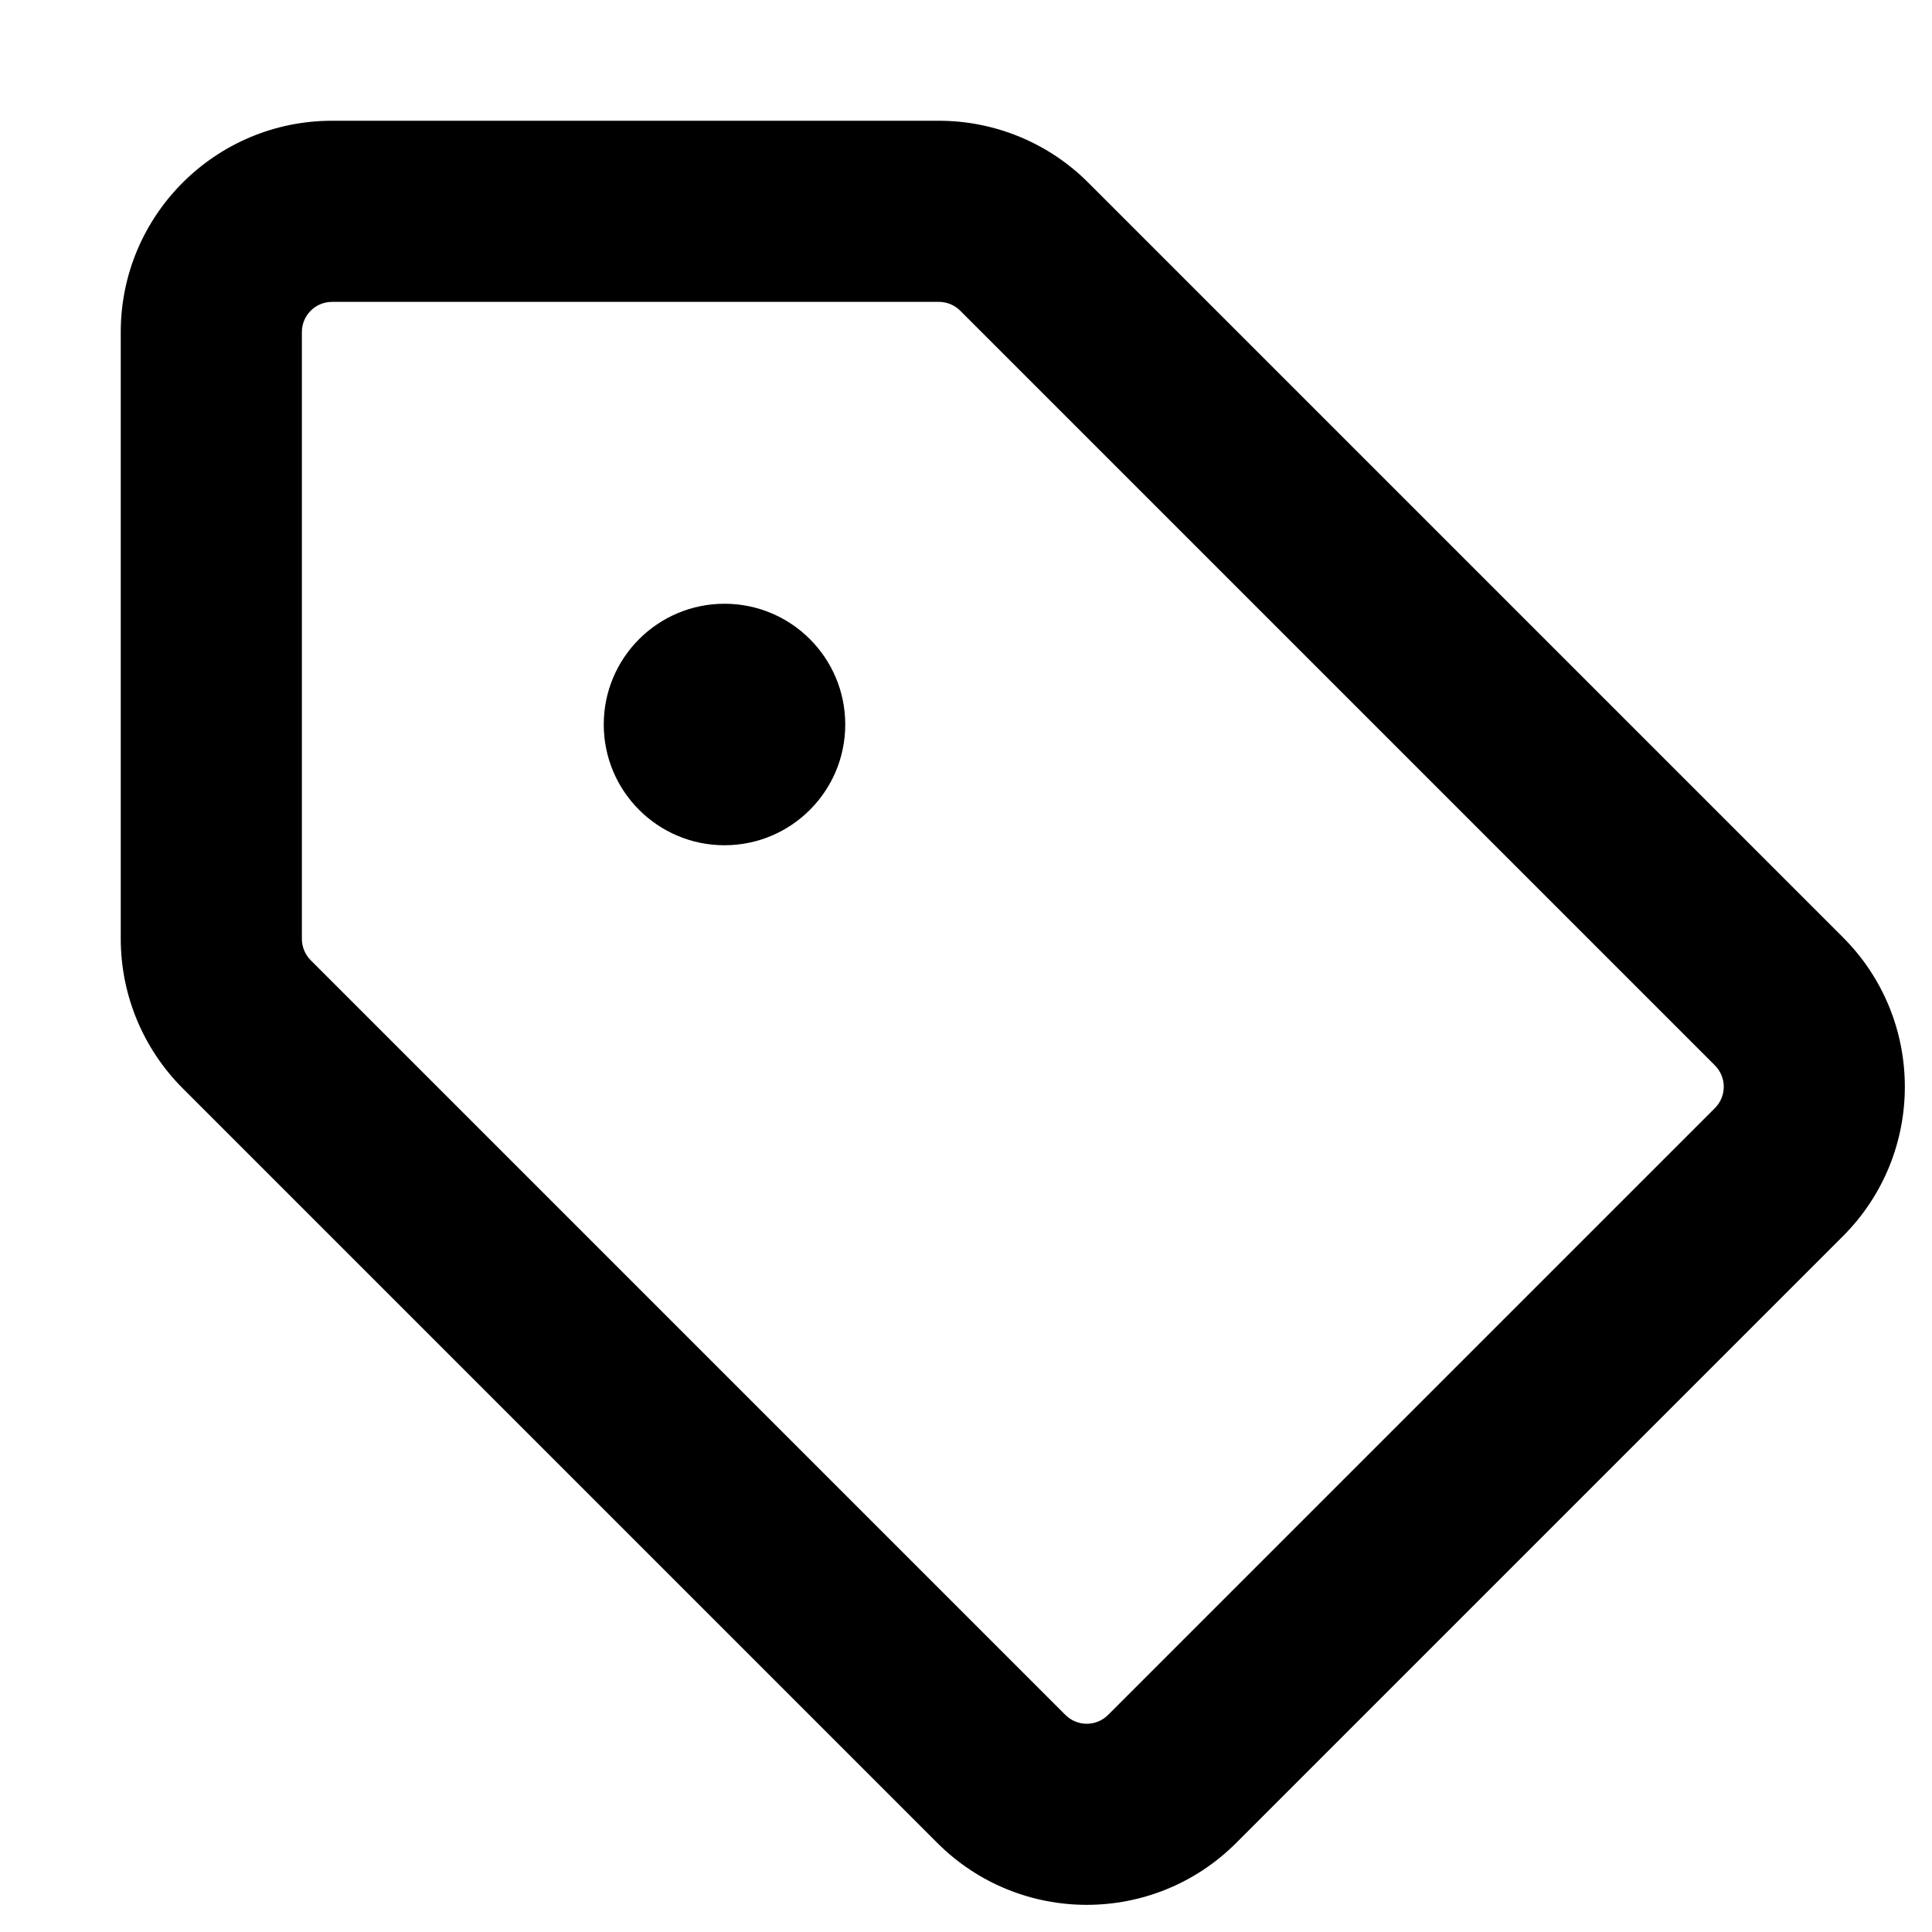
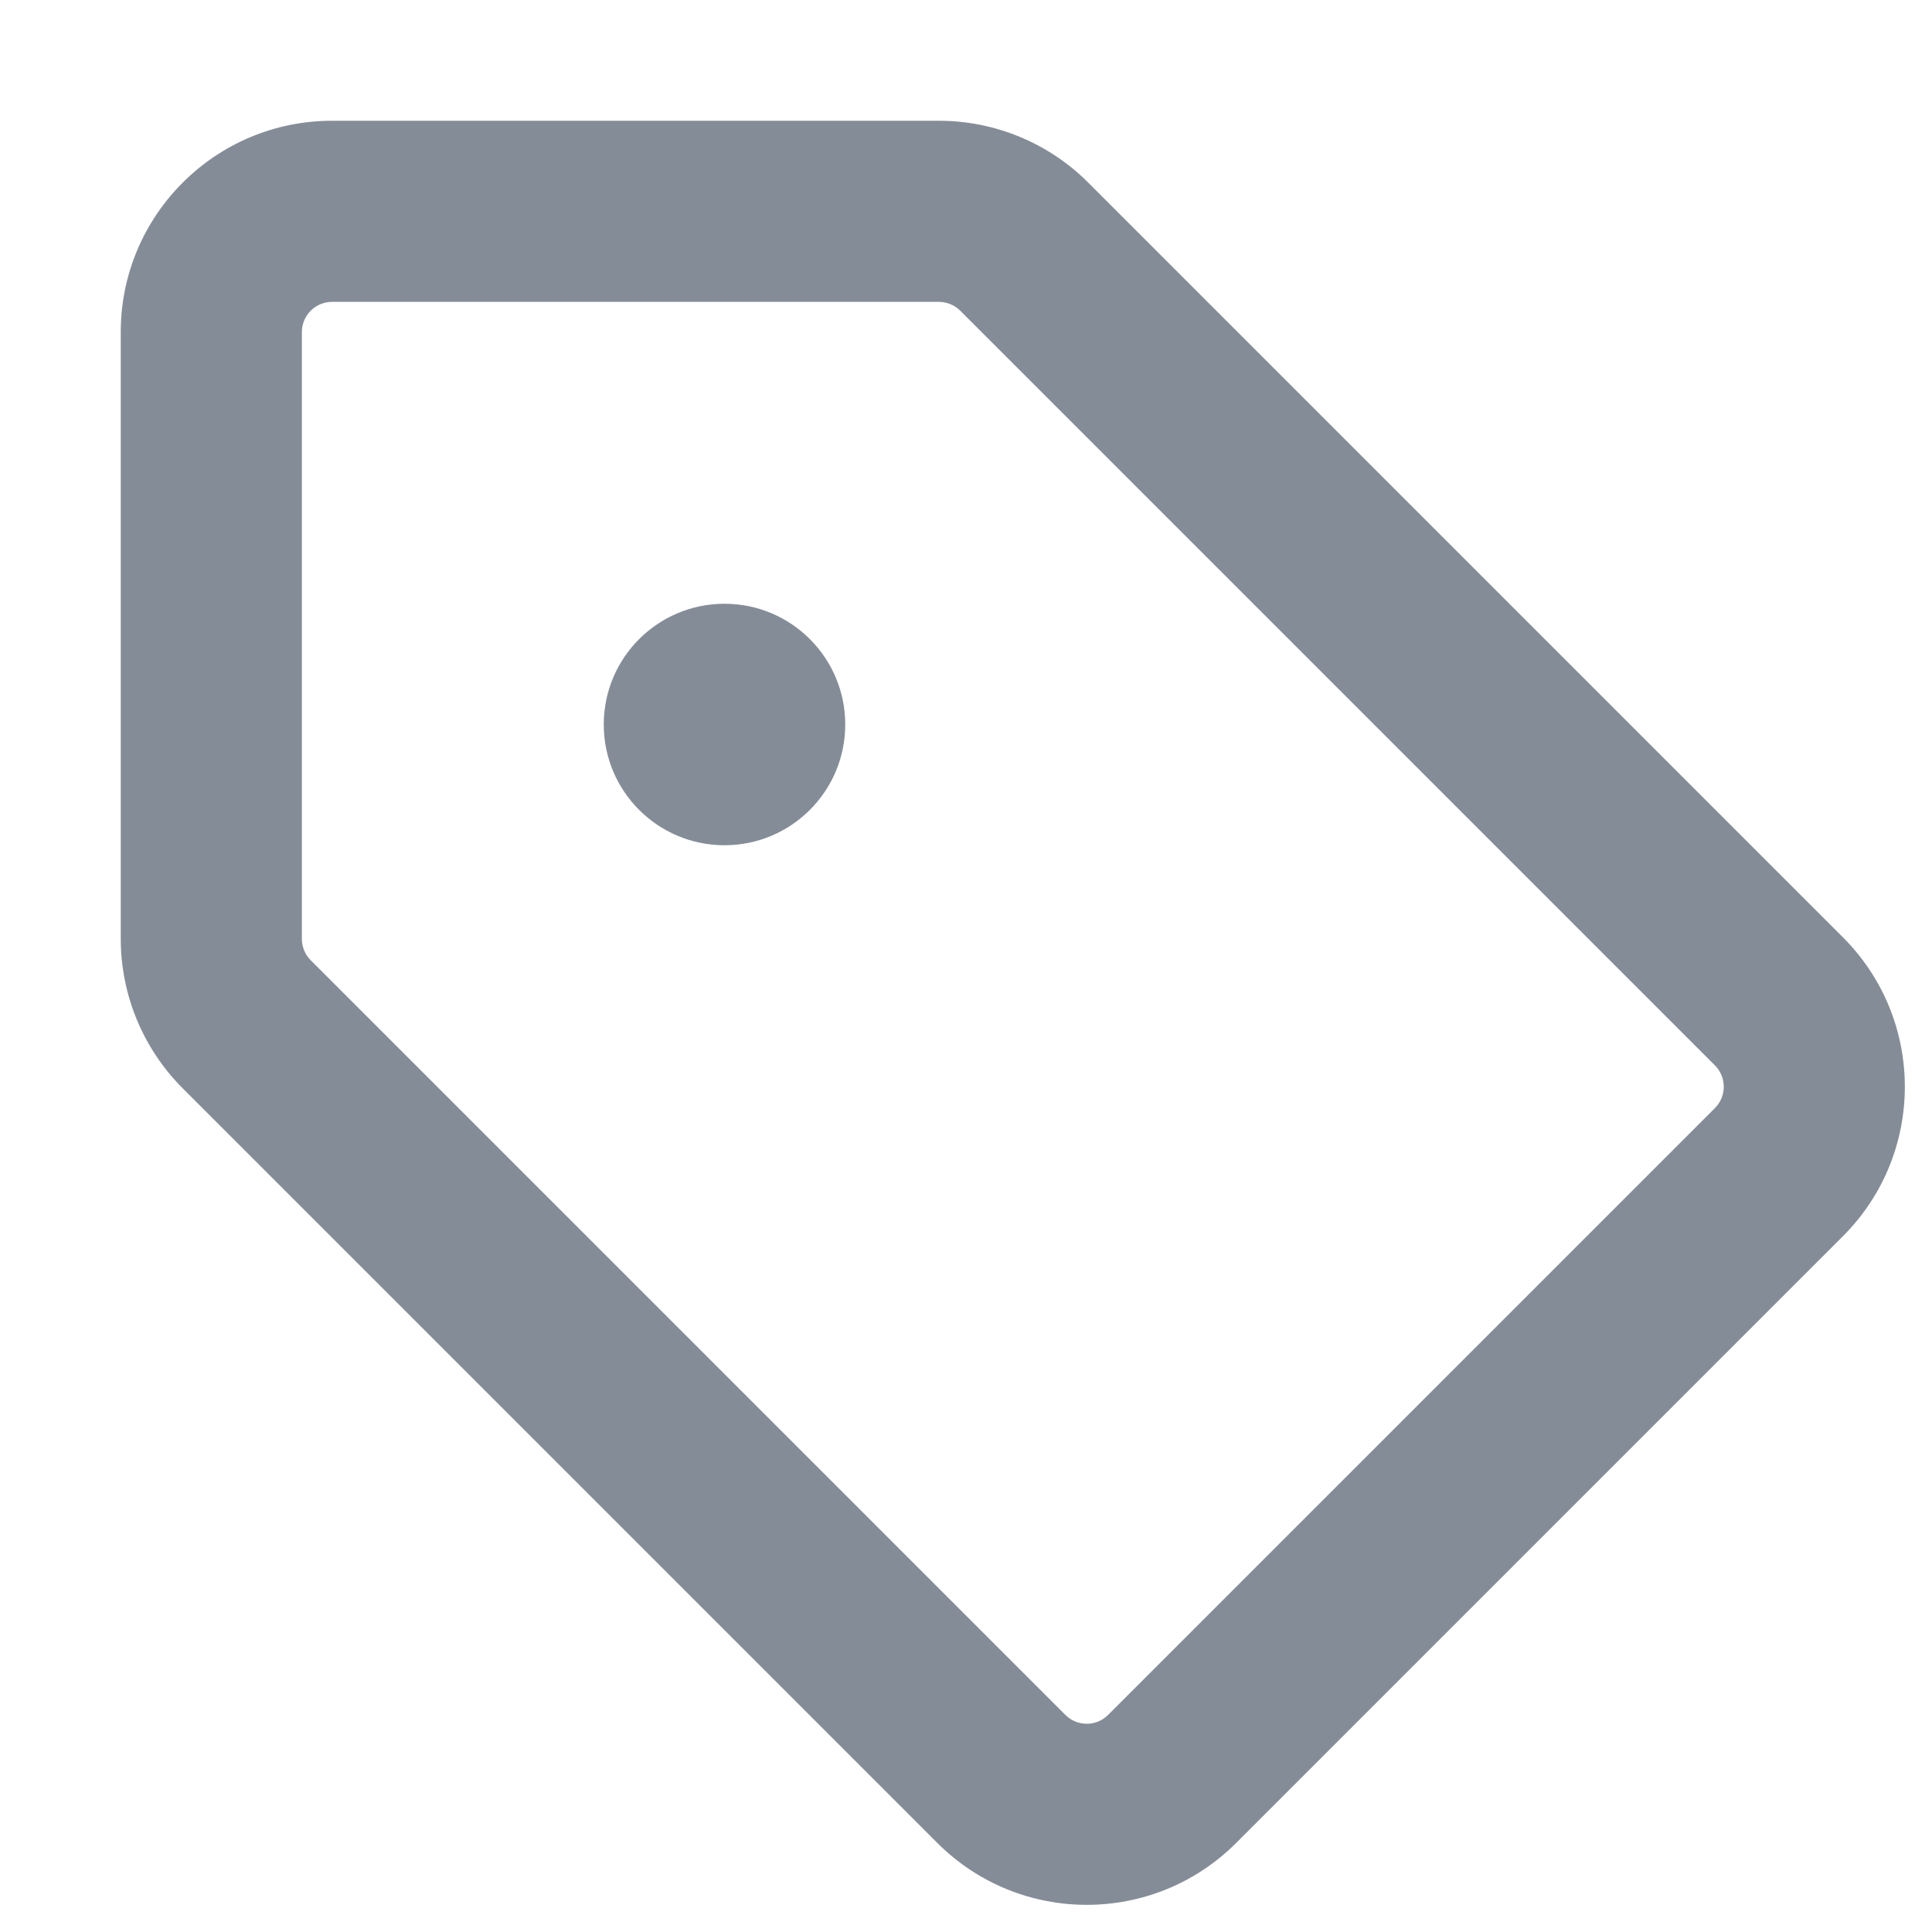
<svg xmlns="http://www.w3.org/2000/svg" role="img" viewBox="0 0 16 16">
-   <path d="M1 7.775V2.75C1 1.784 1.784 1 2.75 1h5.025c.464 0 .91.184 1.238.513l6.25 6.25a1.75 1.75 0 0 1 0 2.474l-5.026 5.026a1.75 1.75 0 0 1-2.474 0l-6.25-6.25A1.752 1.752 0 0 1 1 7.775Zm1.5 0c0 .066.026.13.073.177l6.25 6.25a.25.25 0 0 0 .354 0l5.025-5.025a.25.25 0 0 0 0-.354l-6.25-6.25a.25.25 0 0 0-.177-.073H2.75a.25.25 0 0 0-.25.25ZM6 5a1 1 0 1 1 0 2 1 1 0 0 1 0-2Z" />
+   <path d="M1 7.775V2.75C1 1.784 1.784 1 2.75 1h5.025c.464 0 .91.184 1.238.513l6.25 6.25a1.75 1.75 0 0 1 0 2.474l-5.026 5.026a1.75 1.75 0 0 1-2.474 0l-6.25-6.25A1.752 1.752 0 0 1 1 7.775Zm1.5 0c0 .066.026.13.073.177l6.25 6.25a.25.25 0 0 0 .354 0l5.025-5.025a.25.25 0 0 0 0-.354l-6.25-6.25a.25.25 0 0 0-.177-.073H2.75a.25.25 0 0 0-.25.25ZM6 5a1 1 0 1 1 0 2 1 1 0 0 1 0-2Z" fill="#848D97" />
</svg>
